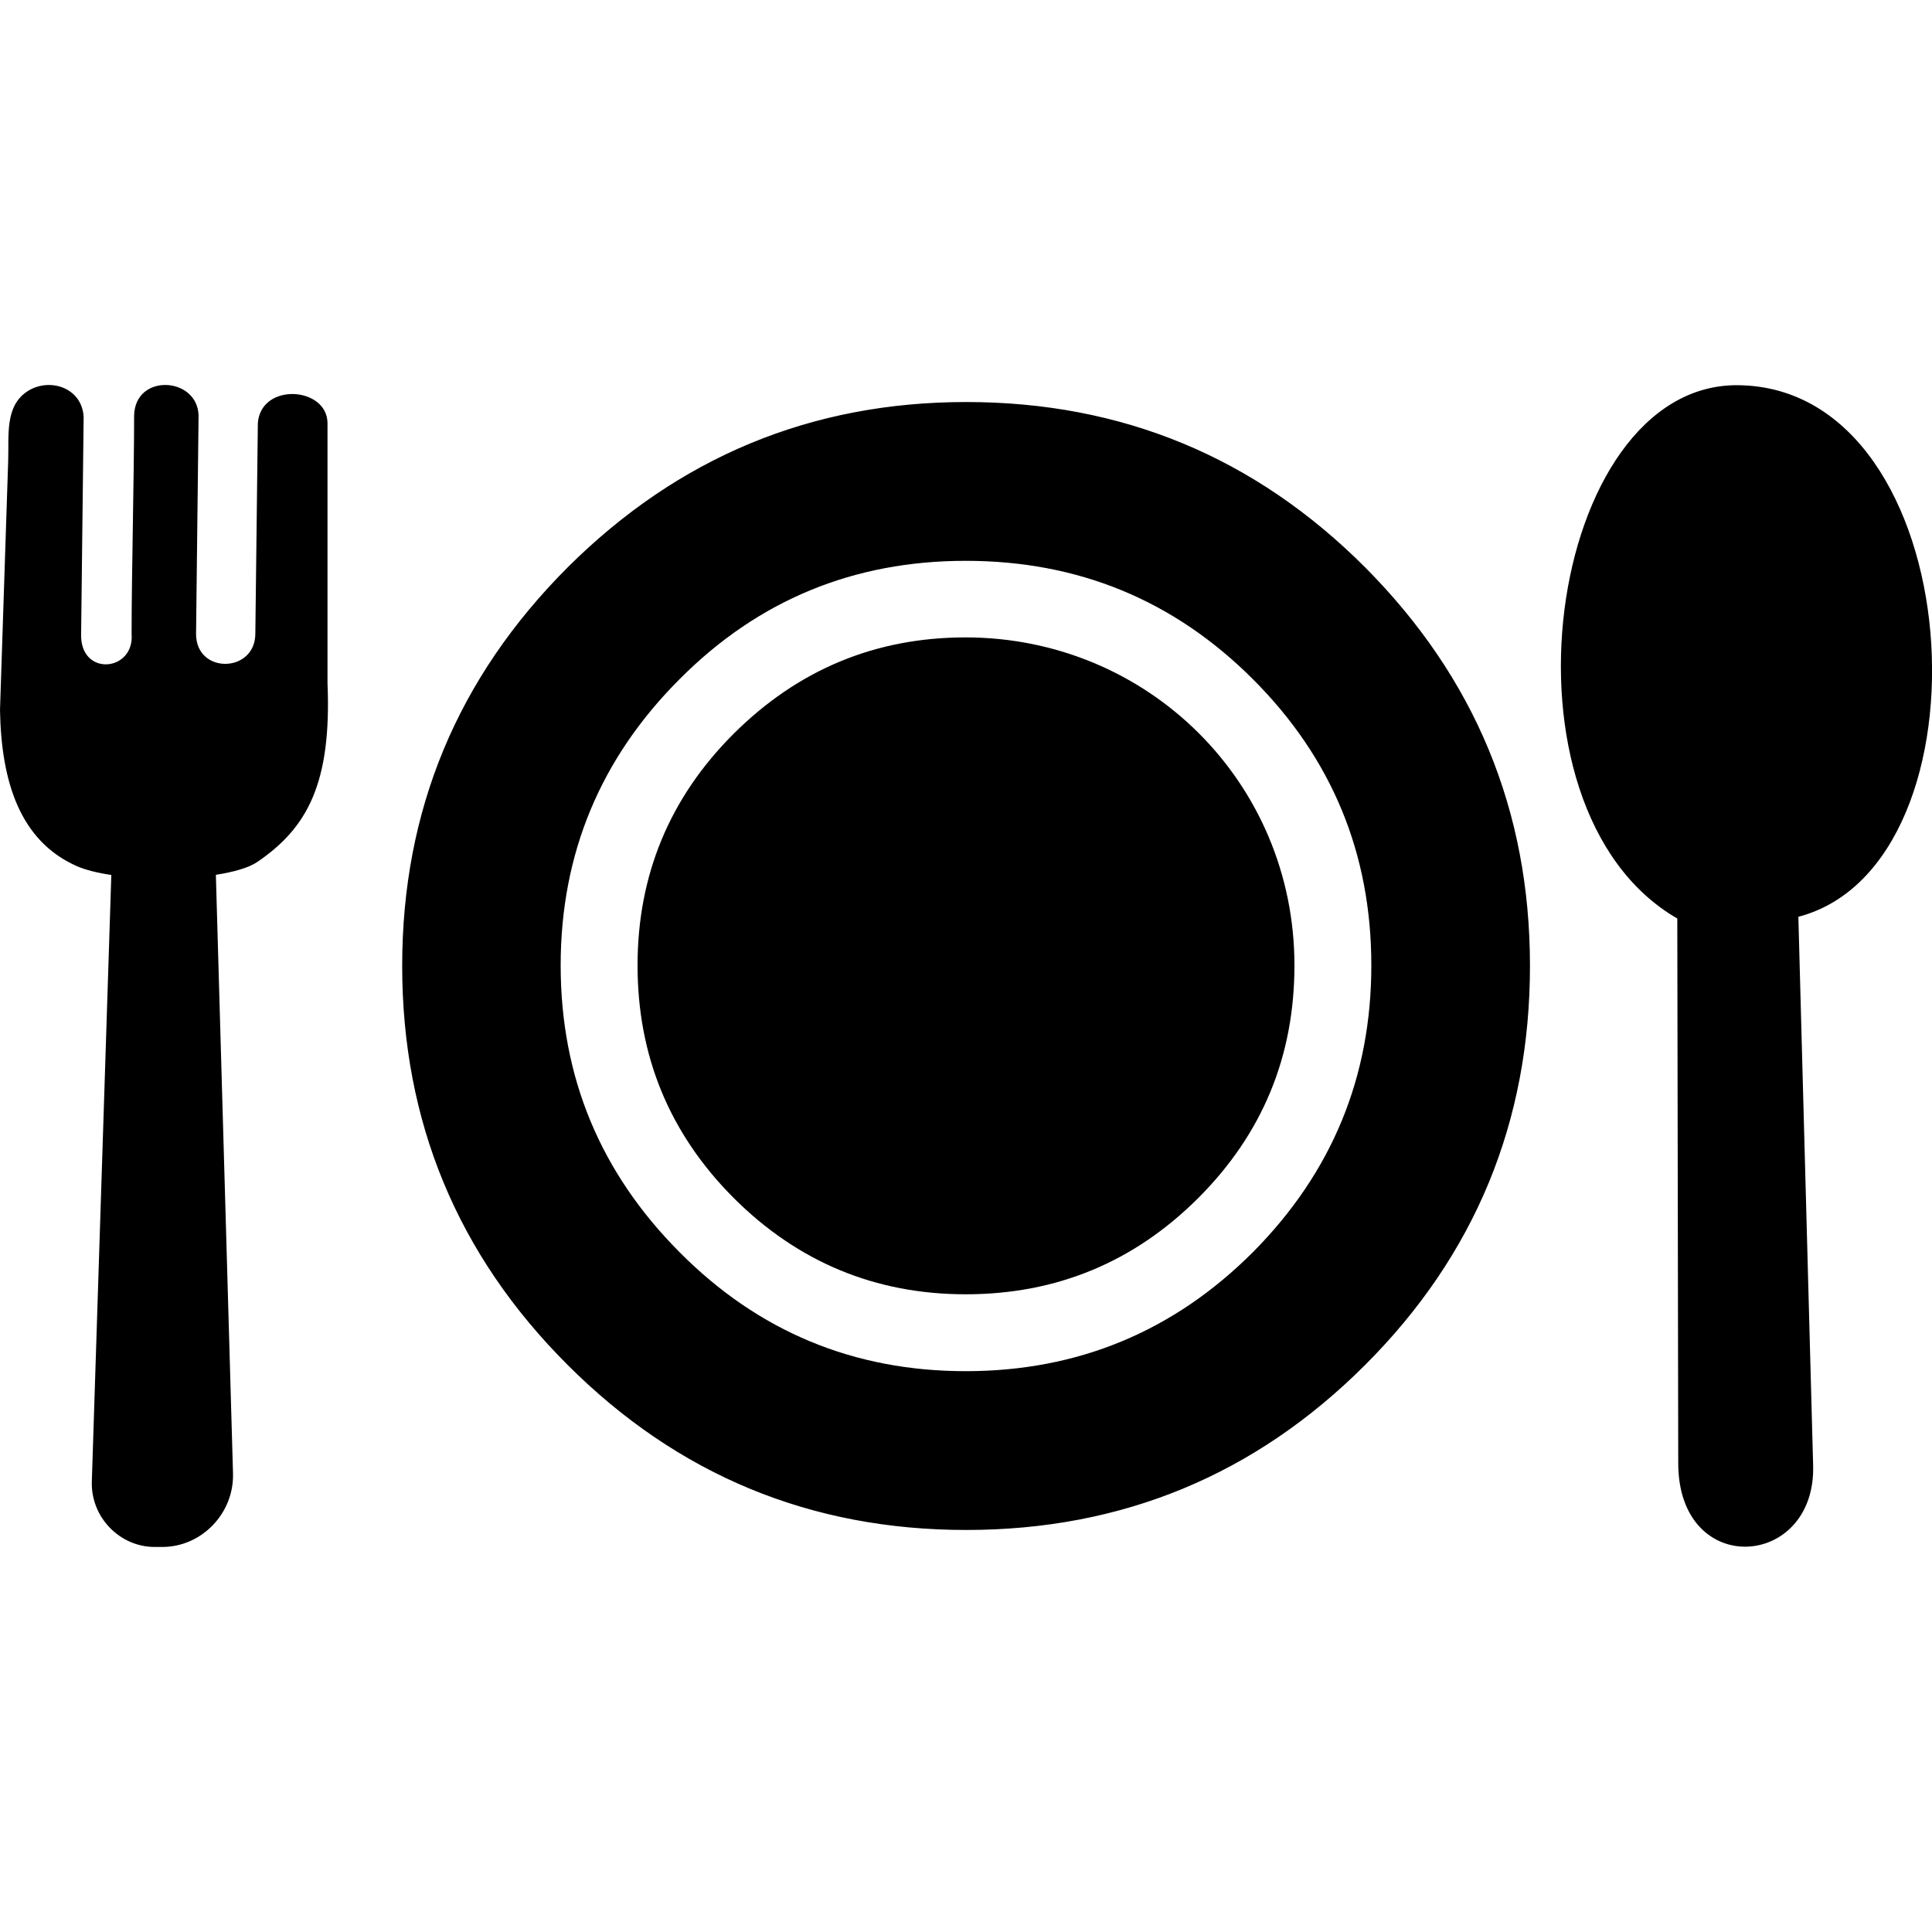
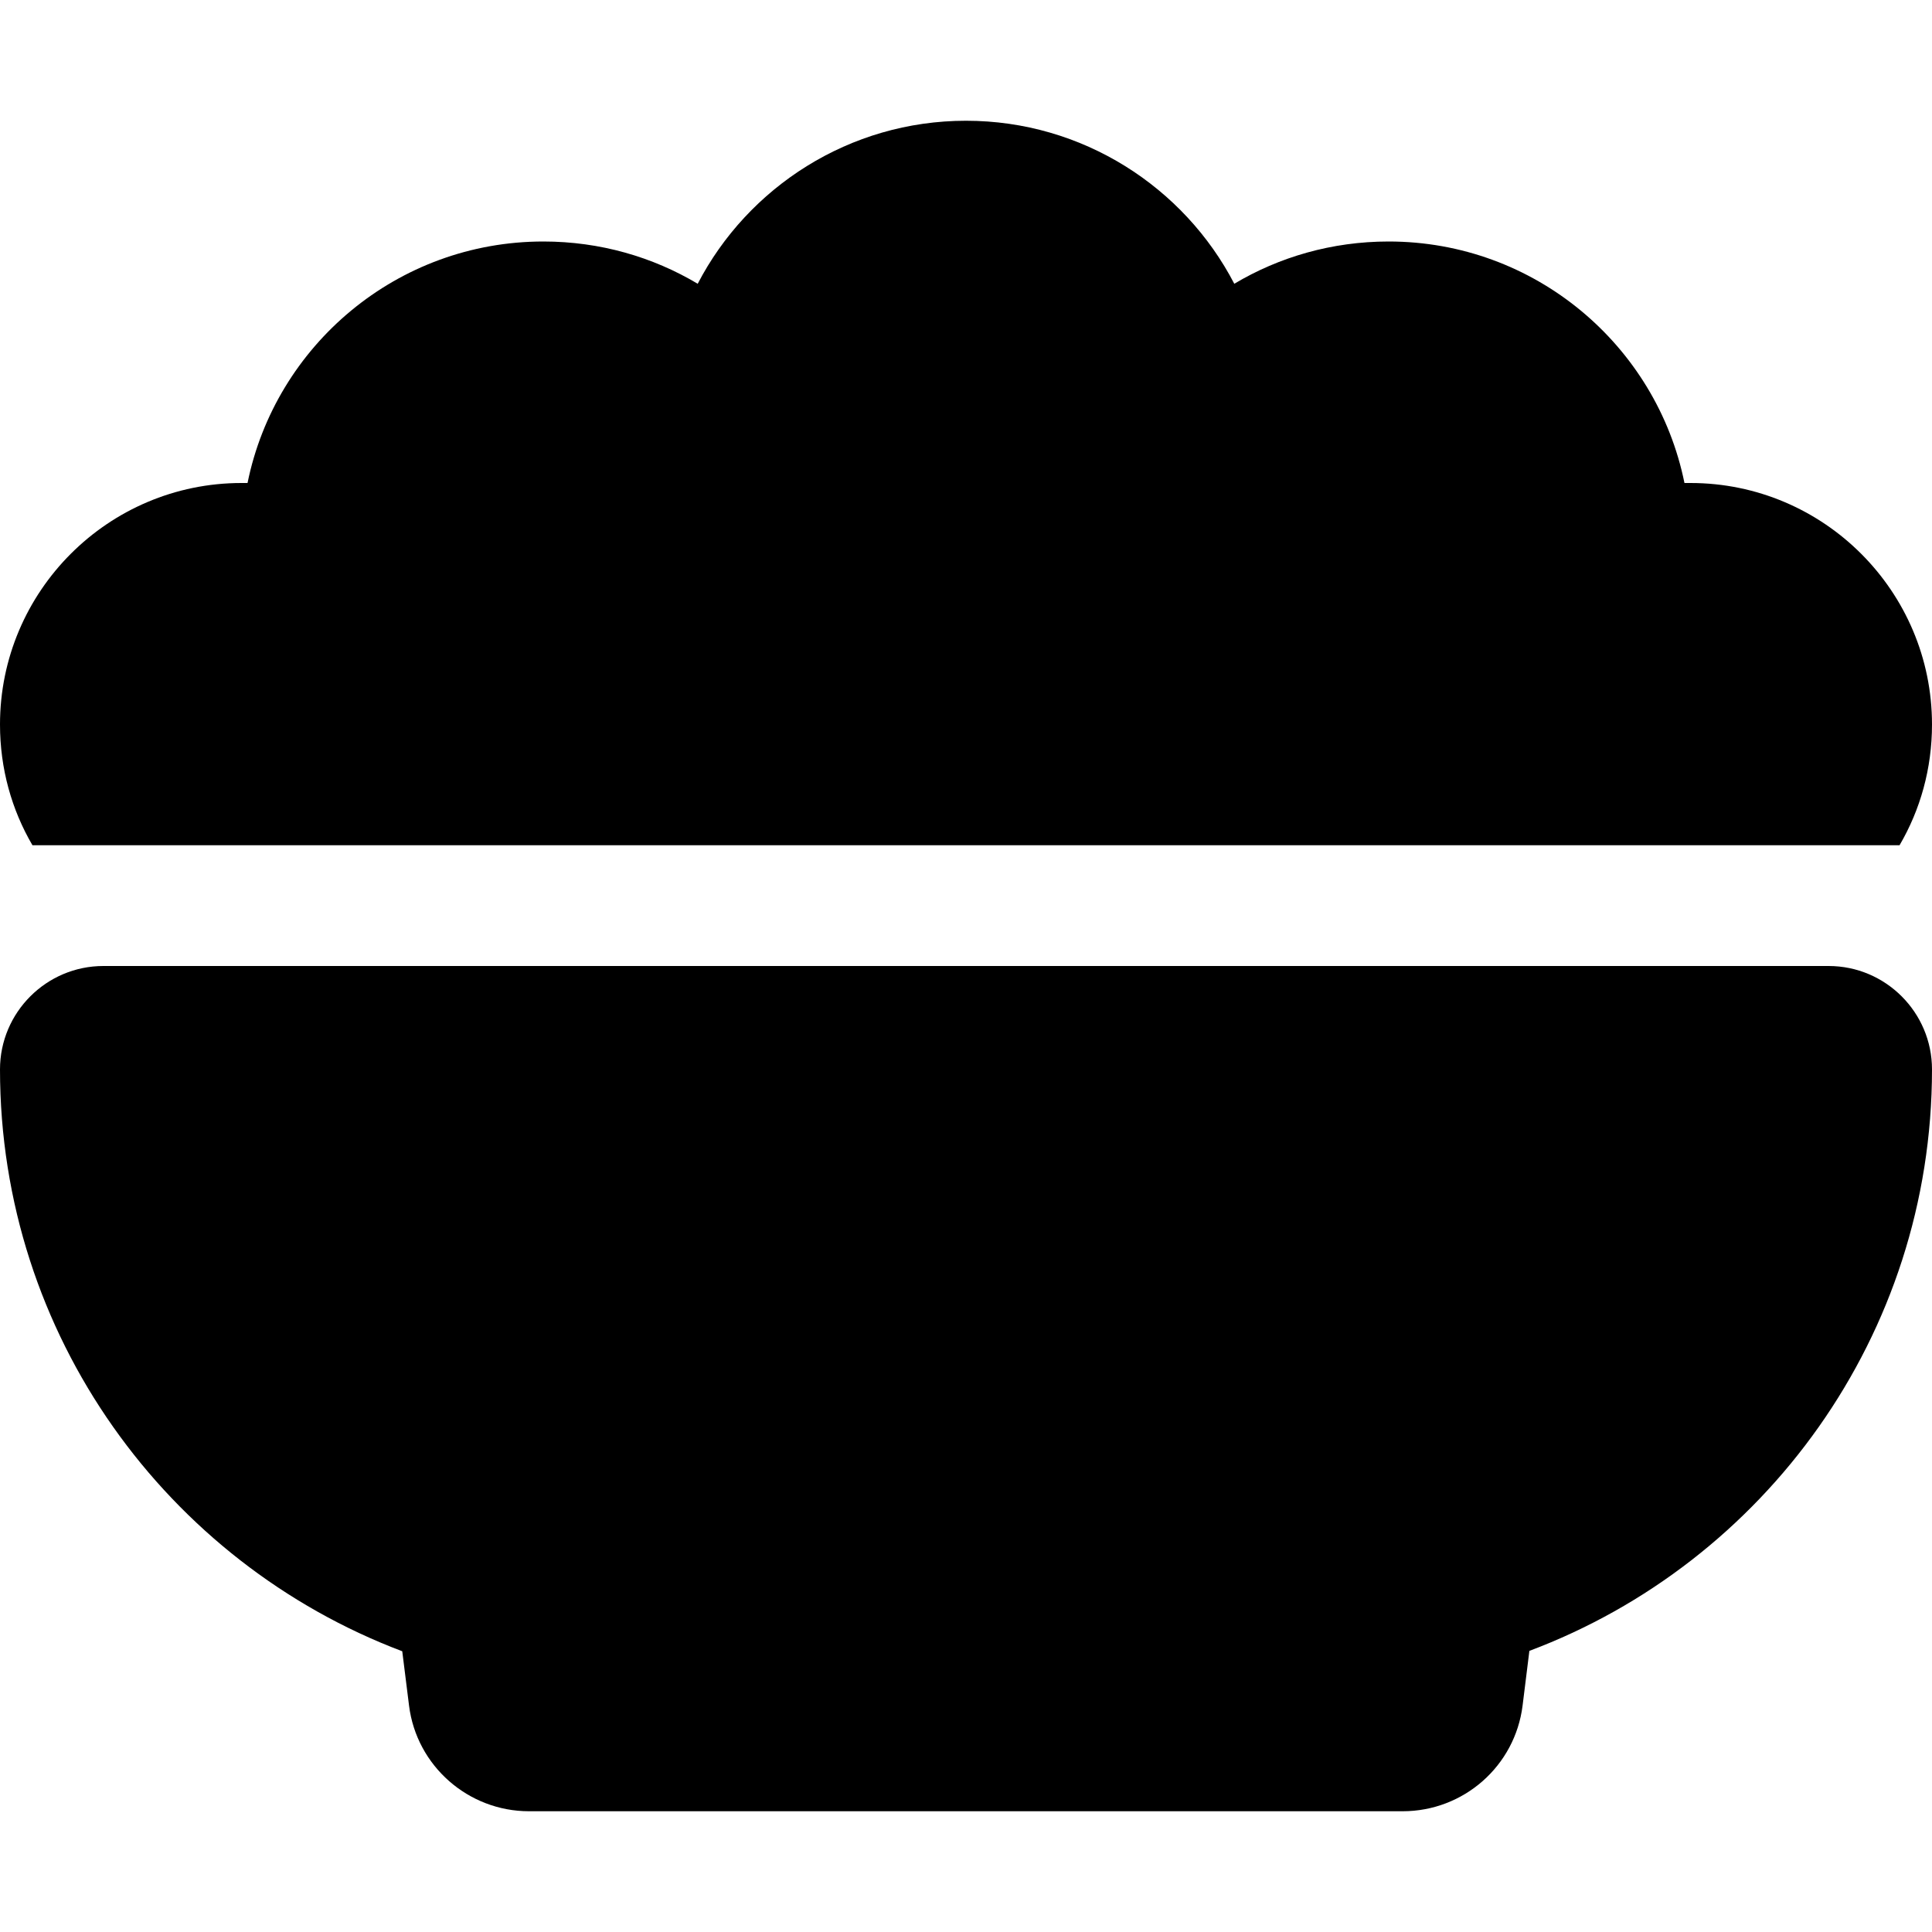
- <svg xmlns="http://www.w3.org/2000/svg" fill="#000000" width="800px" height="800px" viewBox="0 -24.48 122.88 122.88" version="1.1" id="Layer_1" style="enable-background:new 0 0 122.88 73.91" xml:space="preserve">
-   <style type="text/css">
- 
- 
- 	.st0{fill-rule:evenodd;clip-rule:evenodd;}
- 
- 
- </style>
-   <g>
-     <path class="st0" d="M97.31,36.95c0,9.92-3.49,18.39-10.48,25.38c-7,7-15.46,10.5-25.38,10.5c-9.88,0-18.34-3.49-25.35-10.5 c-7-6.99-10.52-15.46-10.52-25.38c0-9.89,3.51-18.32,10.52-25.34c7.03-7,15.48-10.52,25.35-10.52c9.92,0,18.38,3.51,25.38,10.52 C93.81,18.63,97.31,27.06,97.31,36.95L97.31,36.95L97.31,36.95L97.31,36.95z M16.37,30.34c3.15-2.15,4.73-4.96,4.46-11.39V2.42 c-0.03-2.31-4.22-2.59-4.43,0l-0.16,13.41c-0.01,2.51-3.78,2.59-3.77,0l0.16-13.87c-0.05-2.48-4.05-2.73-4.1,0 c0,3.85-0.16,10.02-0.16,13.87c0.2,2.43-3.3,2.75-3.21,0L5.32,2.05C5.23,0.18,3.17-0.49,1.77,0.39C0.28,1.34,0.58,3.25,0.52,4.86 L0,20.68c0.08,4.6,1.29,8.34,4.89,9.93c0.55,0.24,1.31,0.43,2.19,0.56L5.84,69.75c-0.07,2.29,1.8,4.16,3.99,4.16h0.5 c2.47,0,4.56-2.11,4.49-4.68l-1.09-38.07C14.88,30.98,15.83,30.71,16.37,30.34L16.37,30.34z M106.74,68.59l-0.06-34.65 c-12.15-7.02-8.28-34.07,3.88-33.92c14.78,0.17,16.53,30.48,3.82,33.81l0.94,34.9C115.5,75.33,106.75,75.94,106.74,68.59 L106.74,68.59z M82.33,36.92c0,5.78-2.03,10.71-6.12,14.8c-4.08,4.07-9.01,6.12-14.79,6.12c-5.74,0-10.67-2.05-14.75-6.12 c-4.08-4.09-6.12-9.02-6.12-14.8c0-5.74,2.04-10.67,6.12-14.74c4.09-4.07,9.01-6.12,14.75-6.12C73.03,16.07,82.33,25.3,82.33,36.92 L82.33,36.92L82.33,36.92z M87.22,36.92c0-7.1-2.5-13.17-7.53-18.2s-11.12-7.53-18.27-7.53c-7.13,0-13.2,2.5-18.2,7.53 c-5.03,5.03-7.56,11.1-7.56,18.2c0,7.12,2.53,13.19,7.56,18.24c5,5.04,11.07,7.57,18.2,7.57c7.14,0,13.23-2.53,18.27-7.57 C84.71,50.1,87.22,44.03,87.22,36.92L87.22,36.92L87.22,36.92L87.22,36.92z" />
-   </g>
+ <svg xmlns="http://www.w3.org/2000/svg" viewBox="0 0 512 512">
+   <path d="M0 192c0-35.3 28.7-64 64-64c.5 0 1.1 0 1.6 0C73 91.5 105.3 64 144 64c15 0 29 4.1 40.9 11.2C198.2 49.6 225.1 32 256 32s57.8 17.6 71.1 43.2C339 68.1 353 64 368 64c38.7 0 71 27.5 78.4 64c.5 0 1.1 0 1.6 0c35.3 0 64 28.7 64 64c0 11.7-3.1 22.6-8.6 32H8.6C3.1 214.6 0 203.7 0 192zm0 91.4C0 268.3 12.3 256 27.4 256H484.6c15.1 0 27.4 12.3 27.4 27.4c0 70.5-44.4 130.7-106.7 154.1L403.5 452c-2 16-15.6 28-31.8 28H140.2c-16.1 0-29.8-12-31.8-28l-1.8-14.4C44.4 414.1 0 353.9 0 283.4z" />
</svg>
